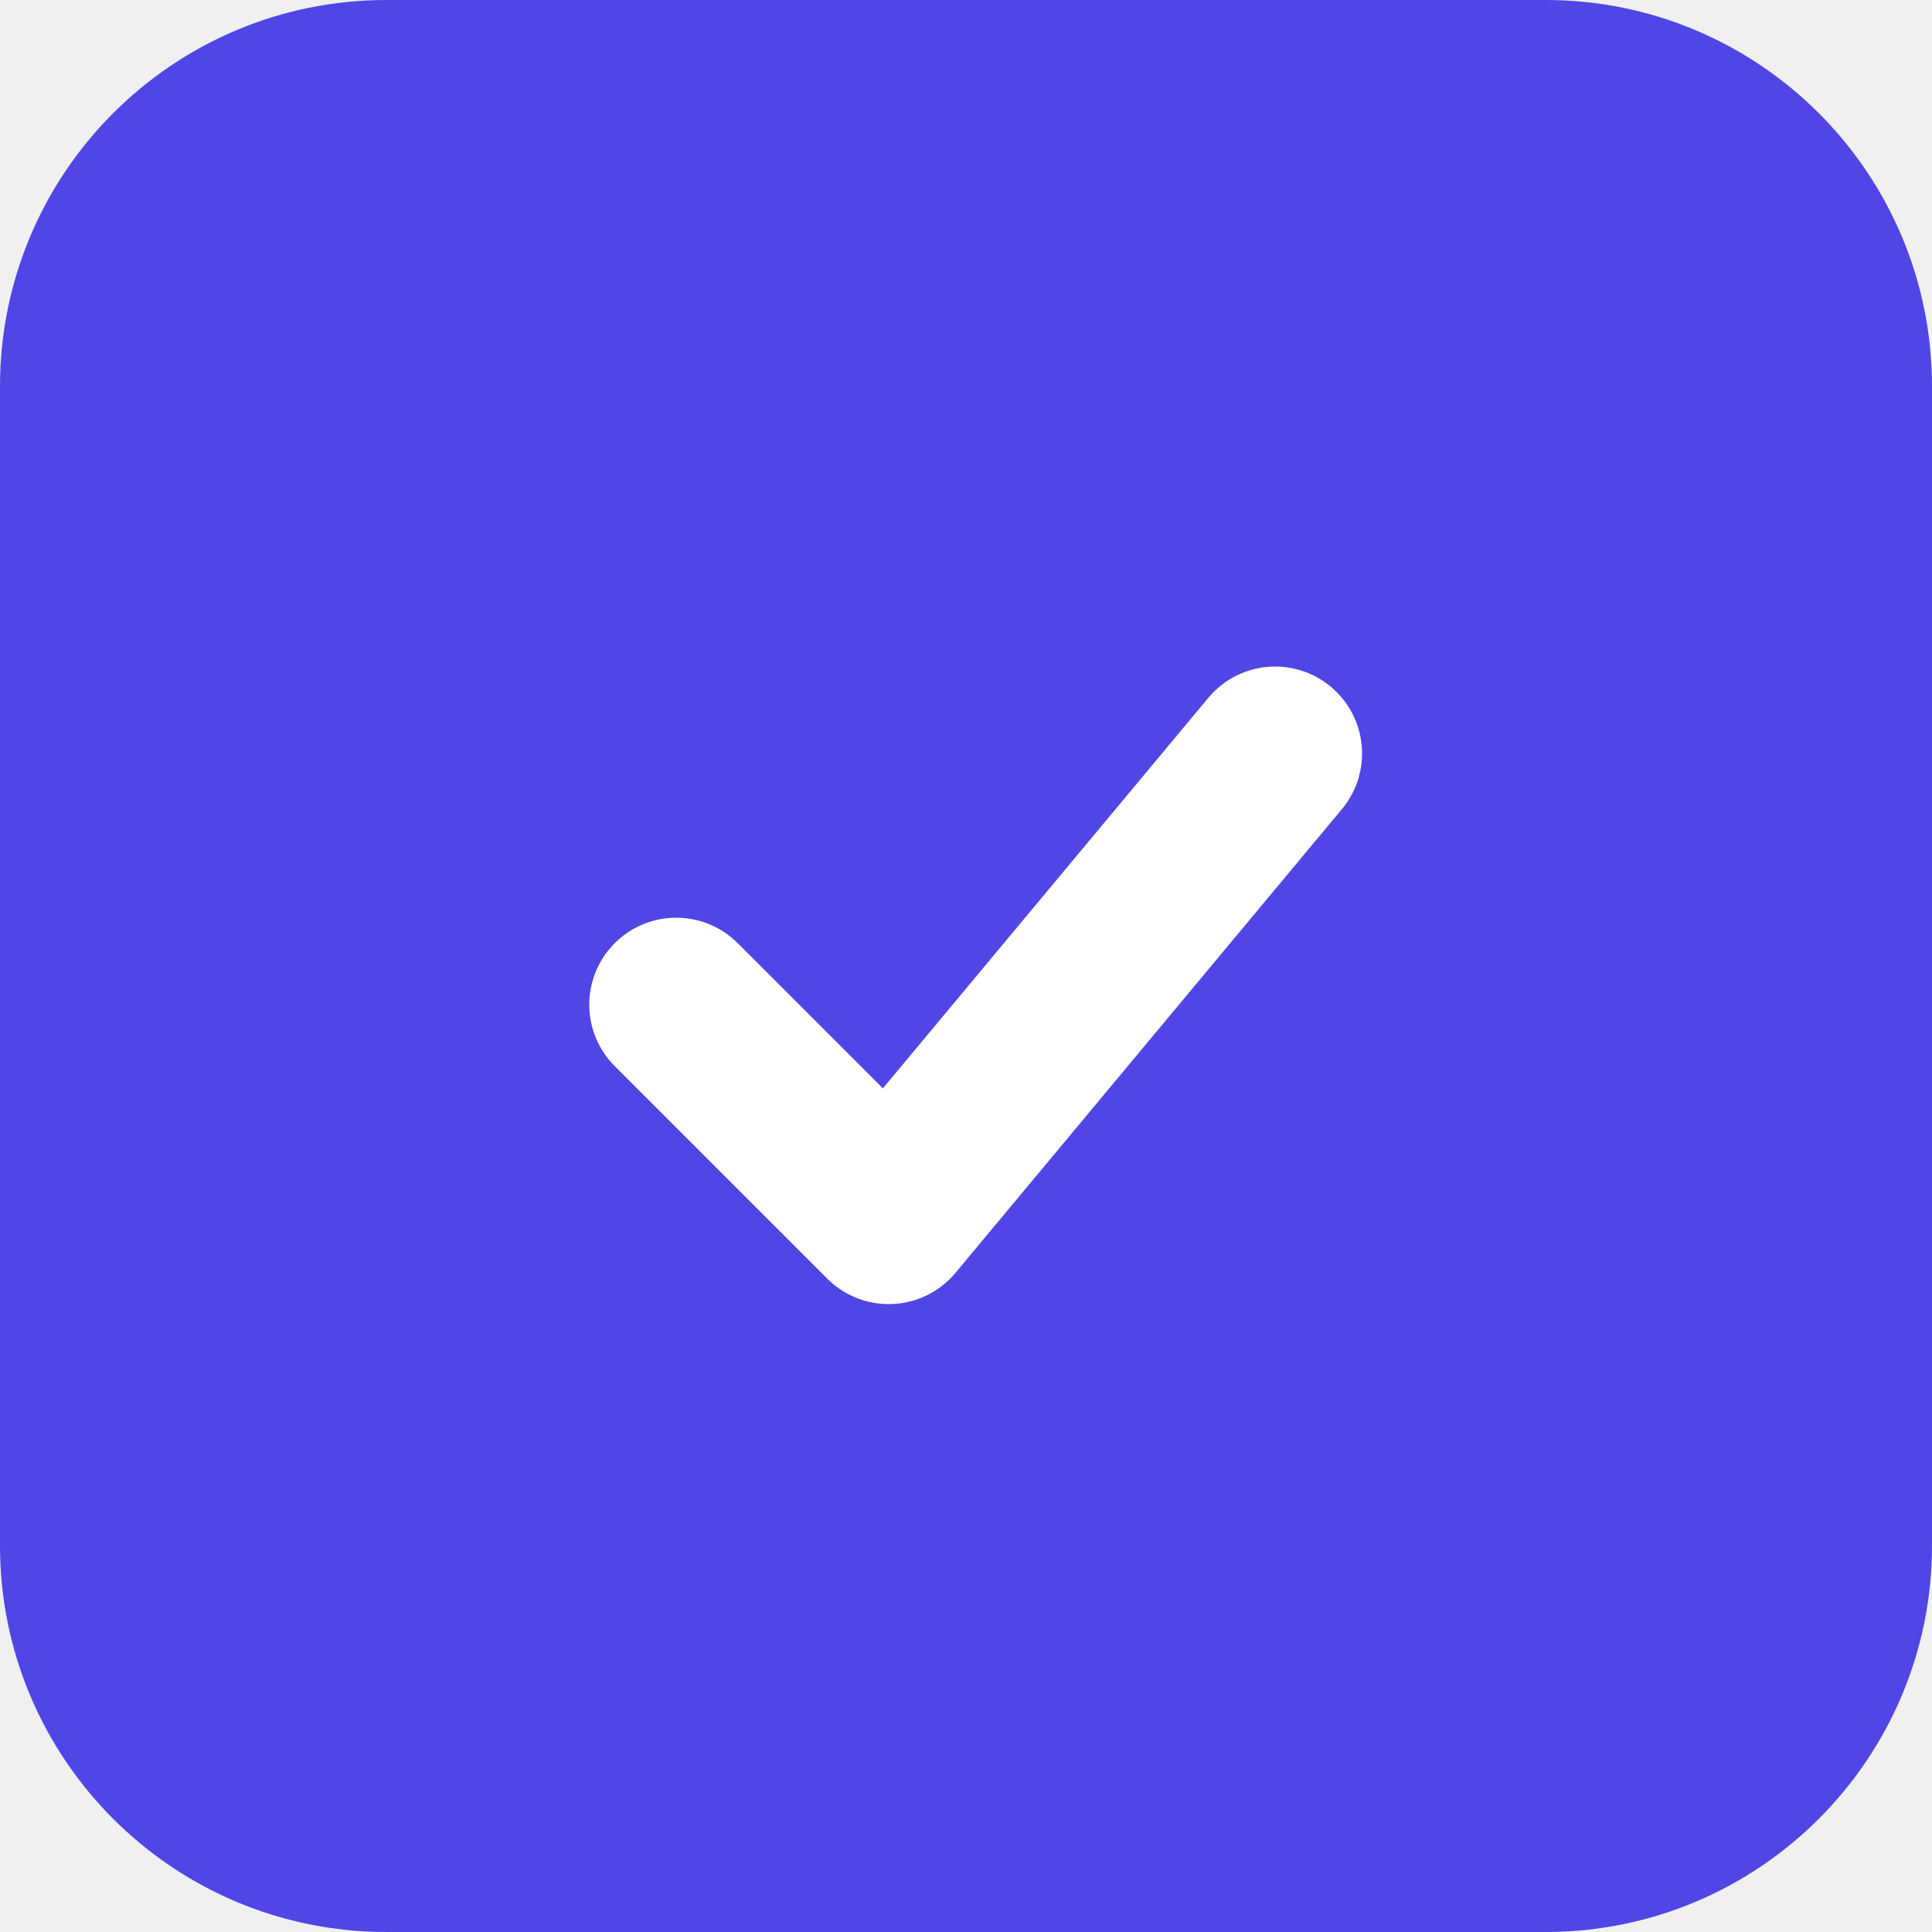
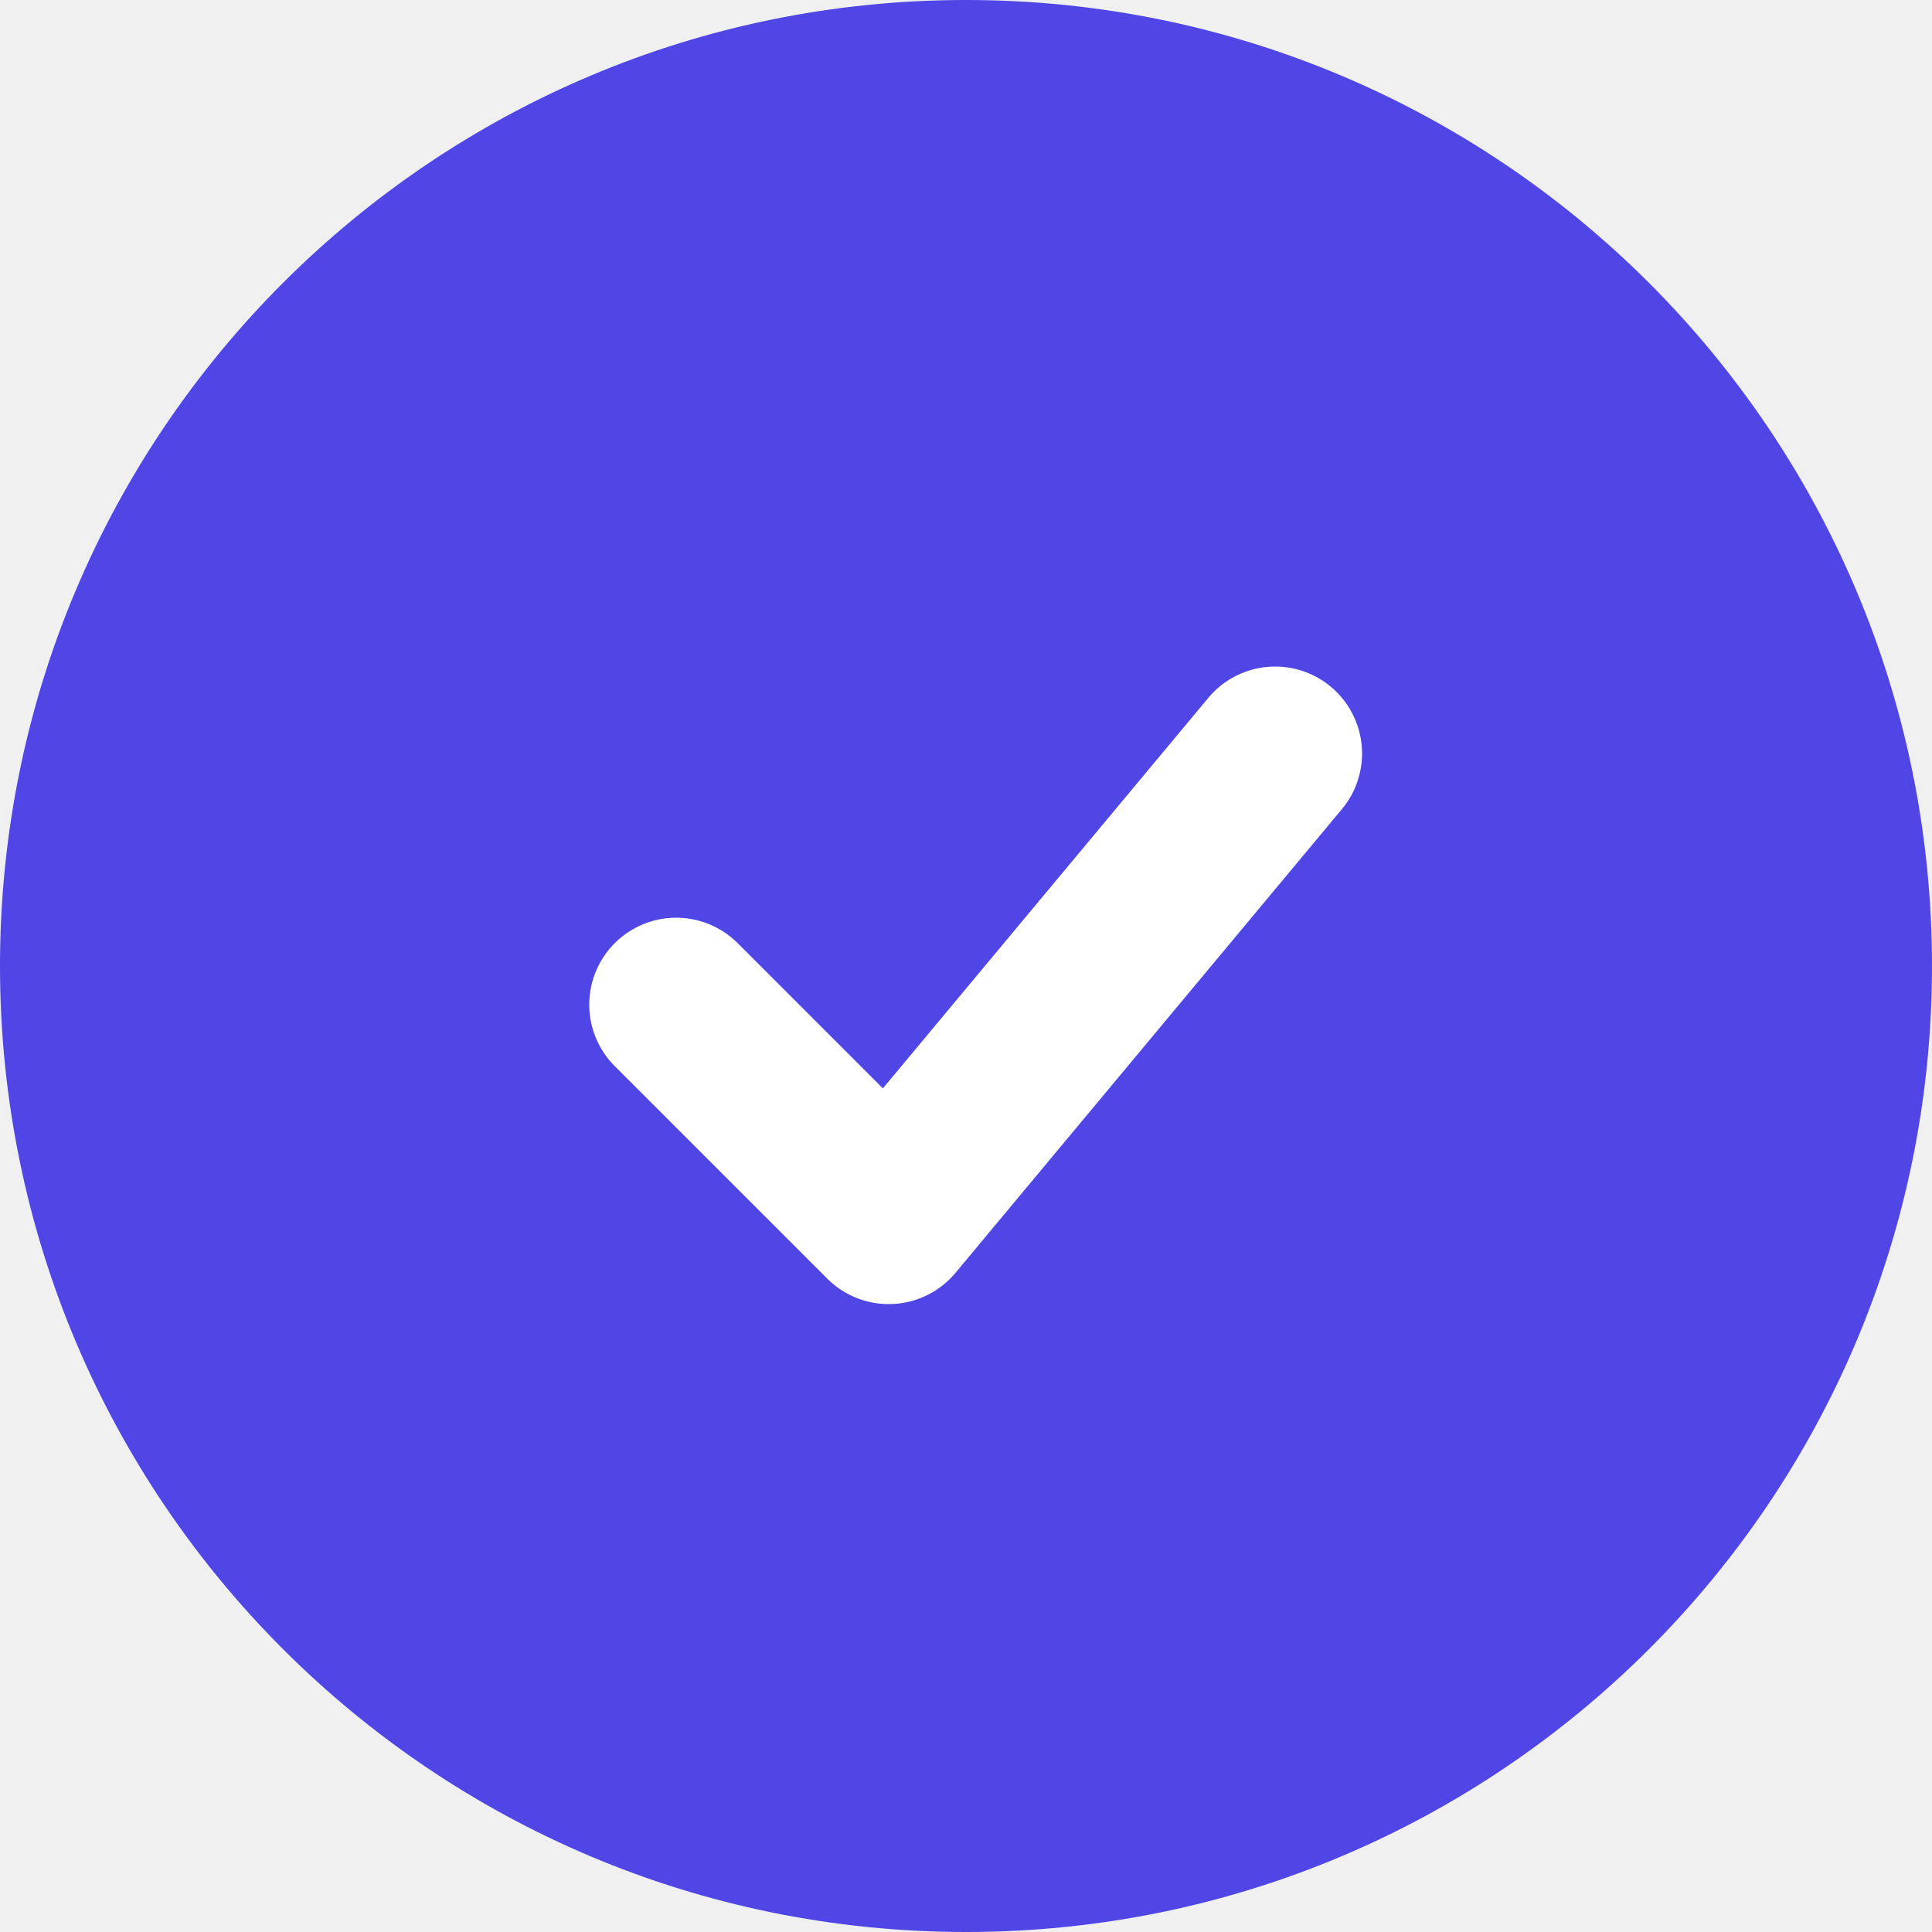
<svg xmlns="http://www.w3.org/2000/svg" font-family="-apple-system-body, ui-sans-serif, -apple-system, system-ui, &quot;Segoe UI&quot;, Helvetica, &quot;Apple Color Emoji&quot;, Arial, sans-serif, &quot;Segoe UI Emoji&quot;, &quot;Segoe UI Symbol&quot;" font-weight="400" data-d-component="svg" fill="currentColor" height="180px" style="color:rgb(237, 237, 237)" viewBox="0 0 100 100" width="180px">
-   <rect width="100" height="100" rx="20" fill="#4f46e5" />
+   <rect width="100" height="100" rx="50" fill="#4f46e5" />
  <path d="M35 52 L46 63 L66 39" stroke="#ffffff" stroke-width="9" fill="none" stroke-linecap="round" stroke-linejoin="round" />
</svg>
